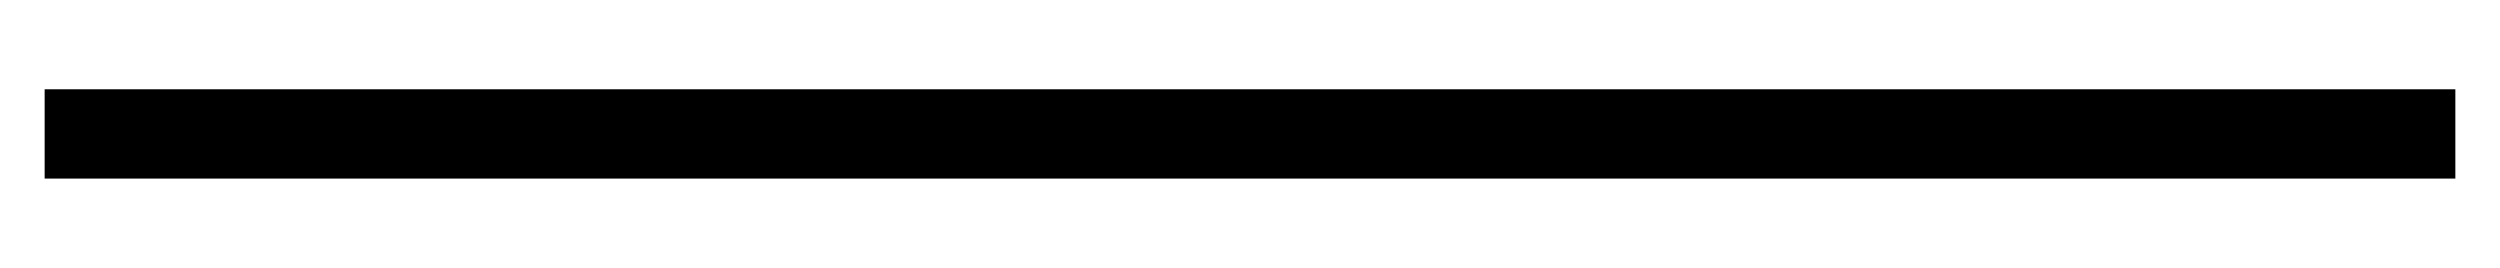
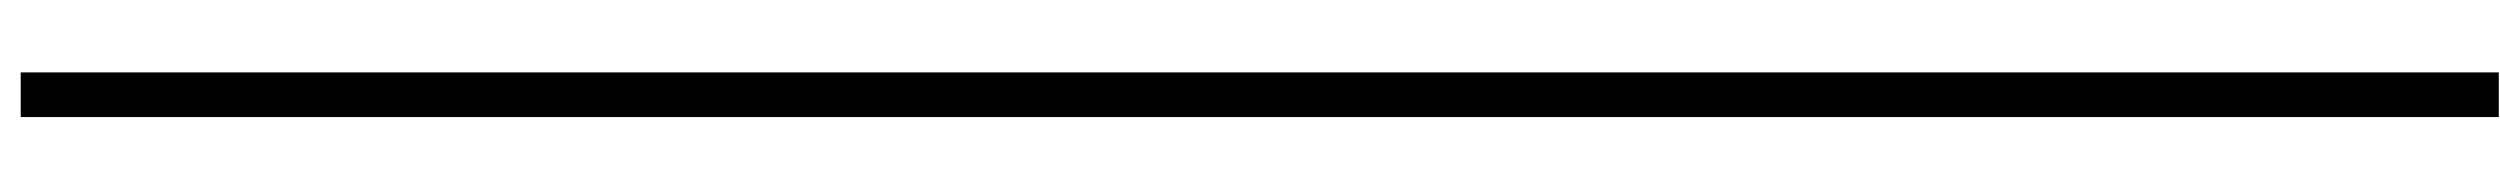
- <svg xmlns="http://www.w3.org/2000/svg" version="1.1" width="56px" height="6px" viewBox="386 2790  56 6">
-   <g transform="matrix(-1 0 0 -1 828 5586 )">
-     <path d="M 387 2793  L 441 2793  " stroke-width="2" stroke="#000000" fill="none" />
+ <svg xmlns="http://www.w3.org/2000/svg" version="1.1" width="112px" height="8px" viewBox="358 2838  112 8">
+   <g transform="matrix(-0.4864075 0.8737321 -0.8737321 -0.4864075 3098.519 3862.645 )">
+     <path d="M 387 2793  L 441 2890  " stroke-width="2" stroke="#000000" fill="none" />
  </g>
</svg>
